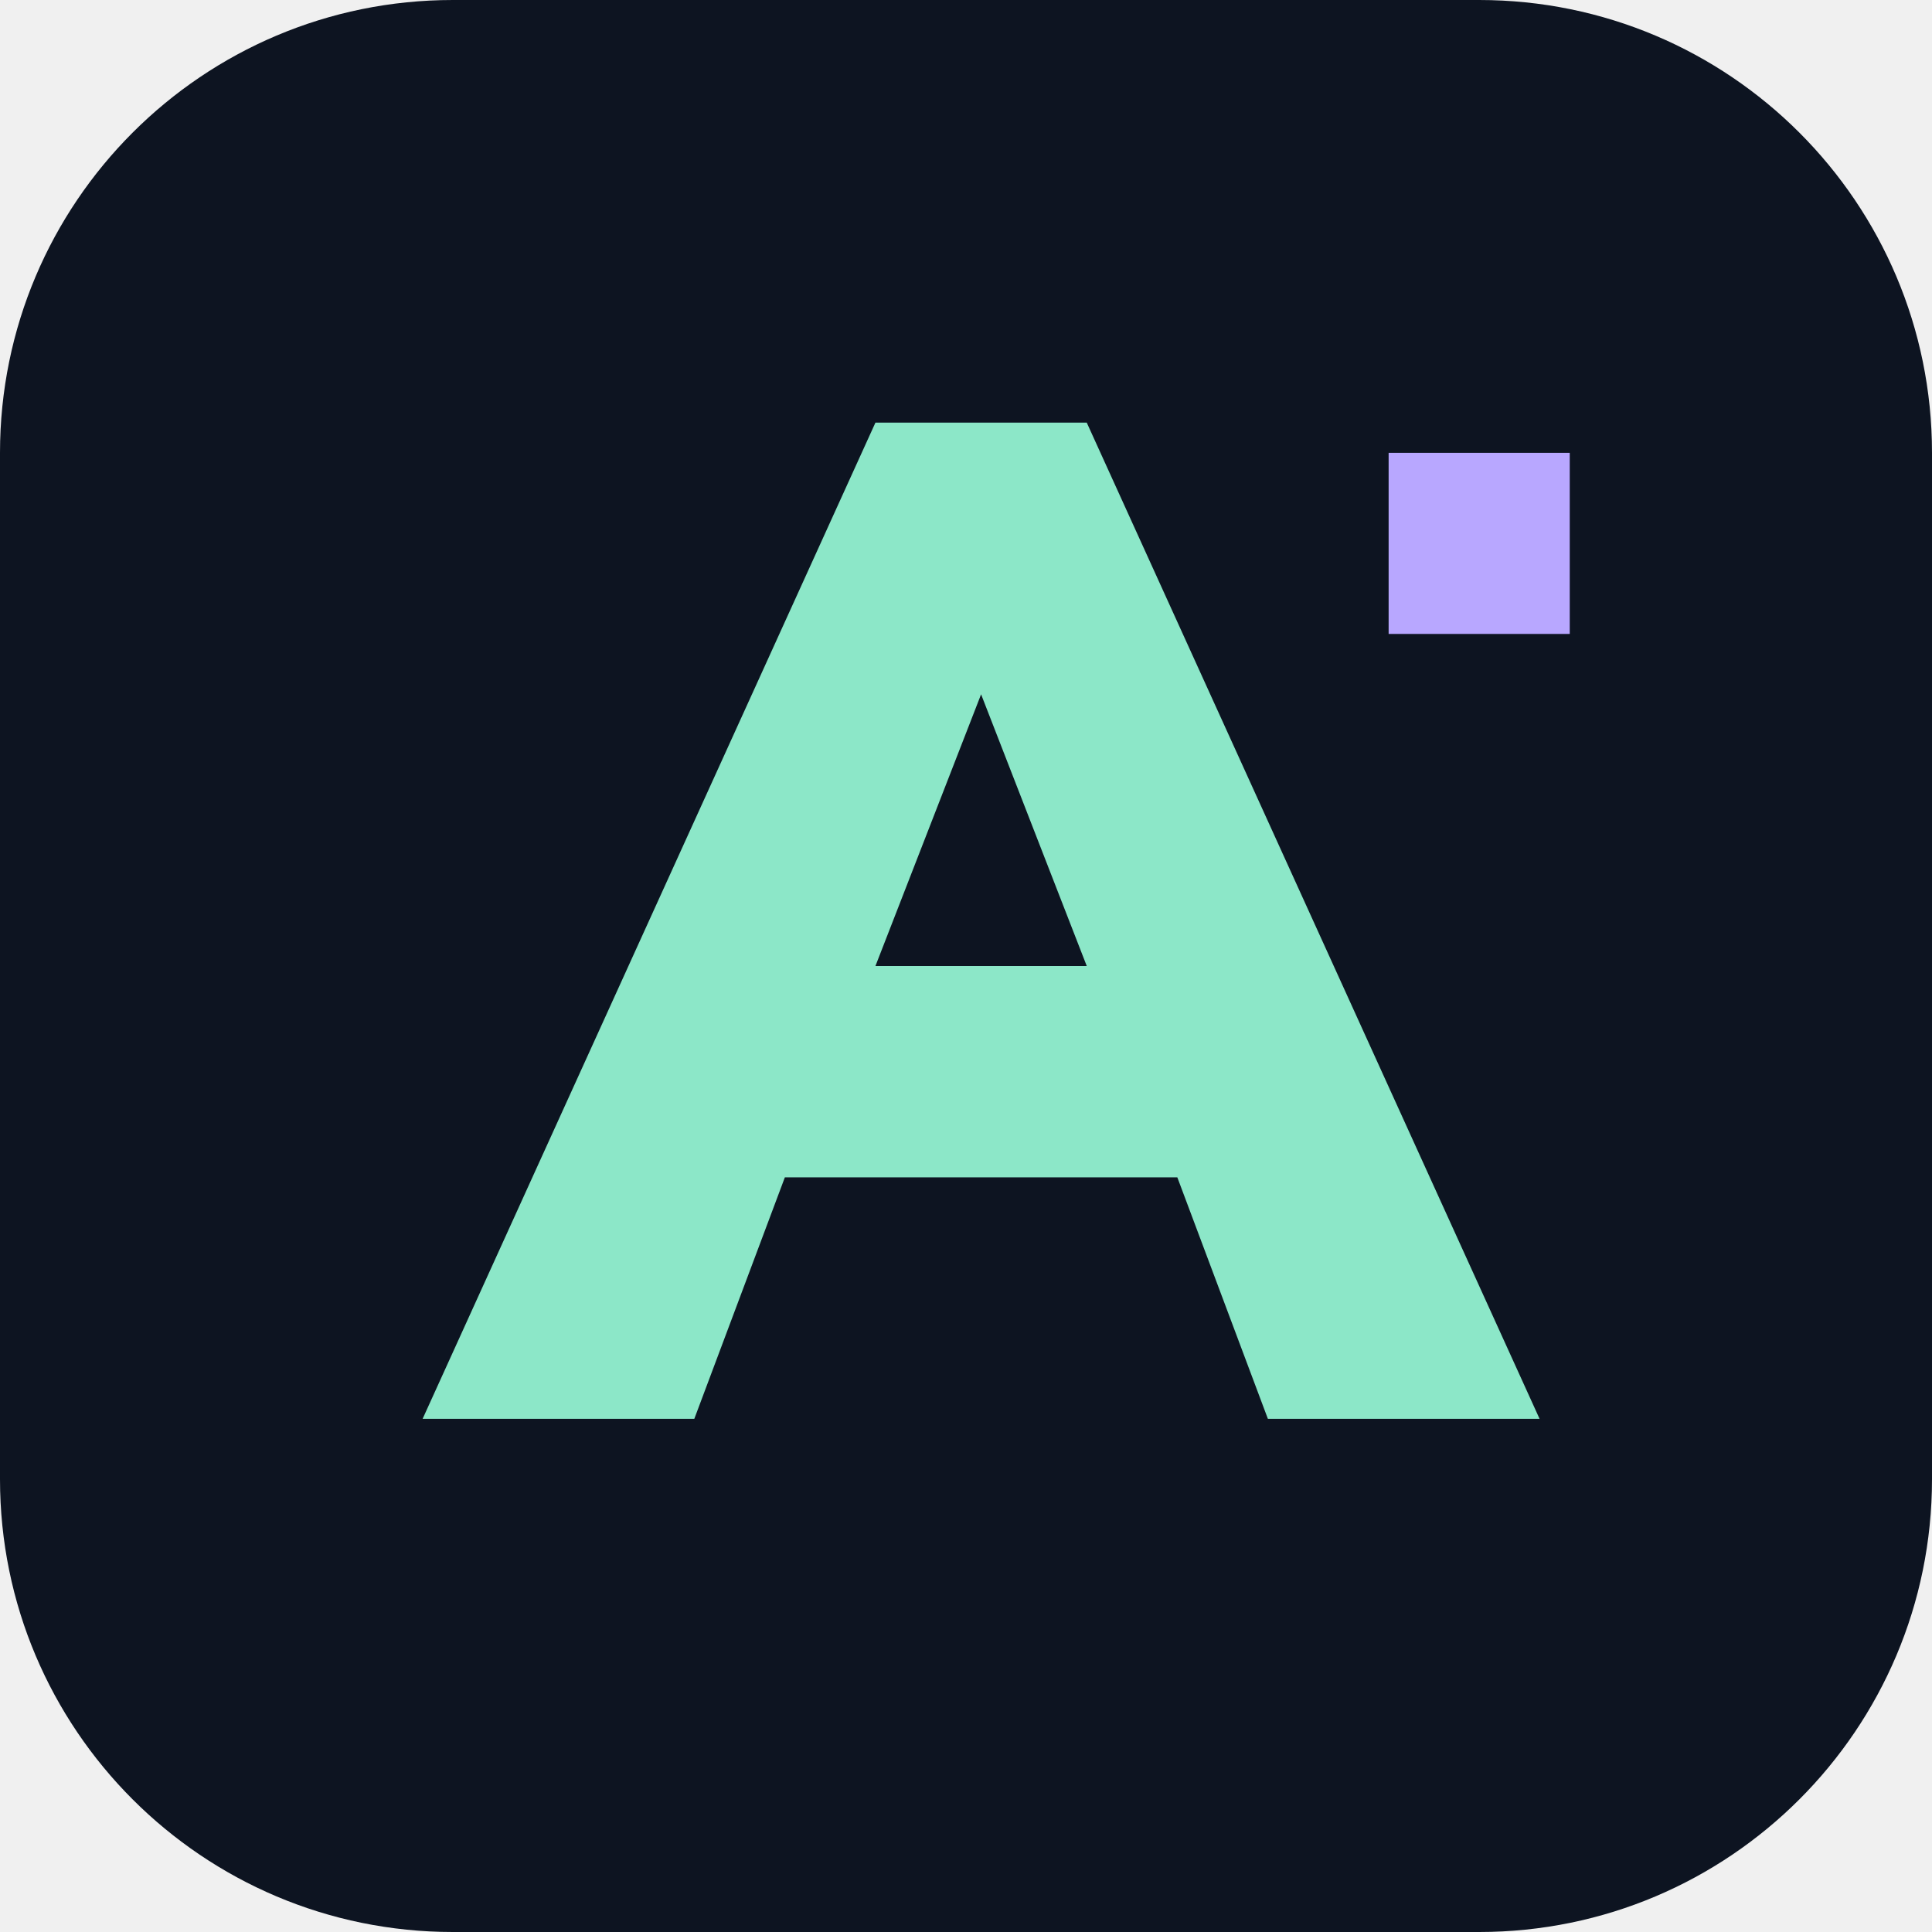
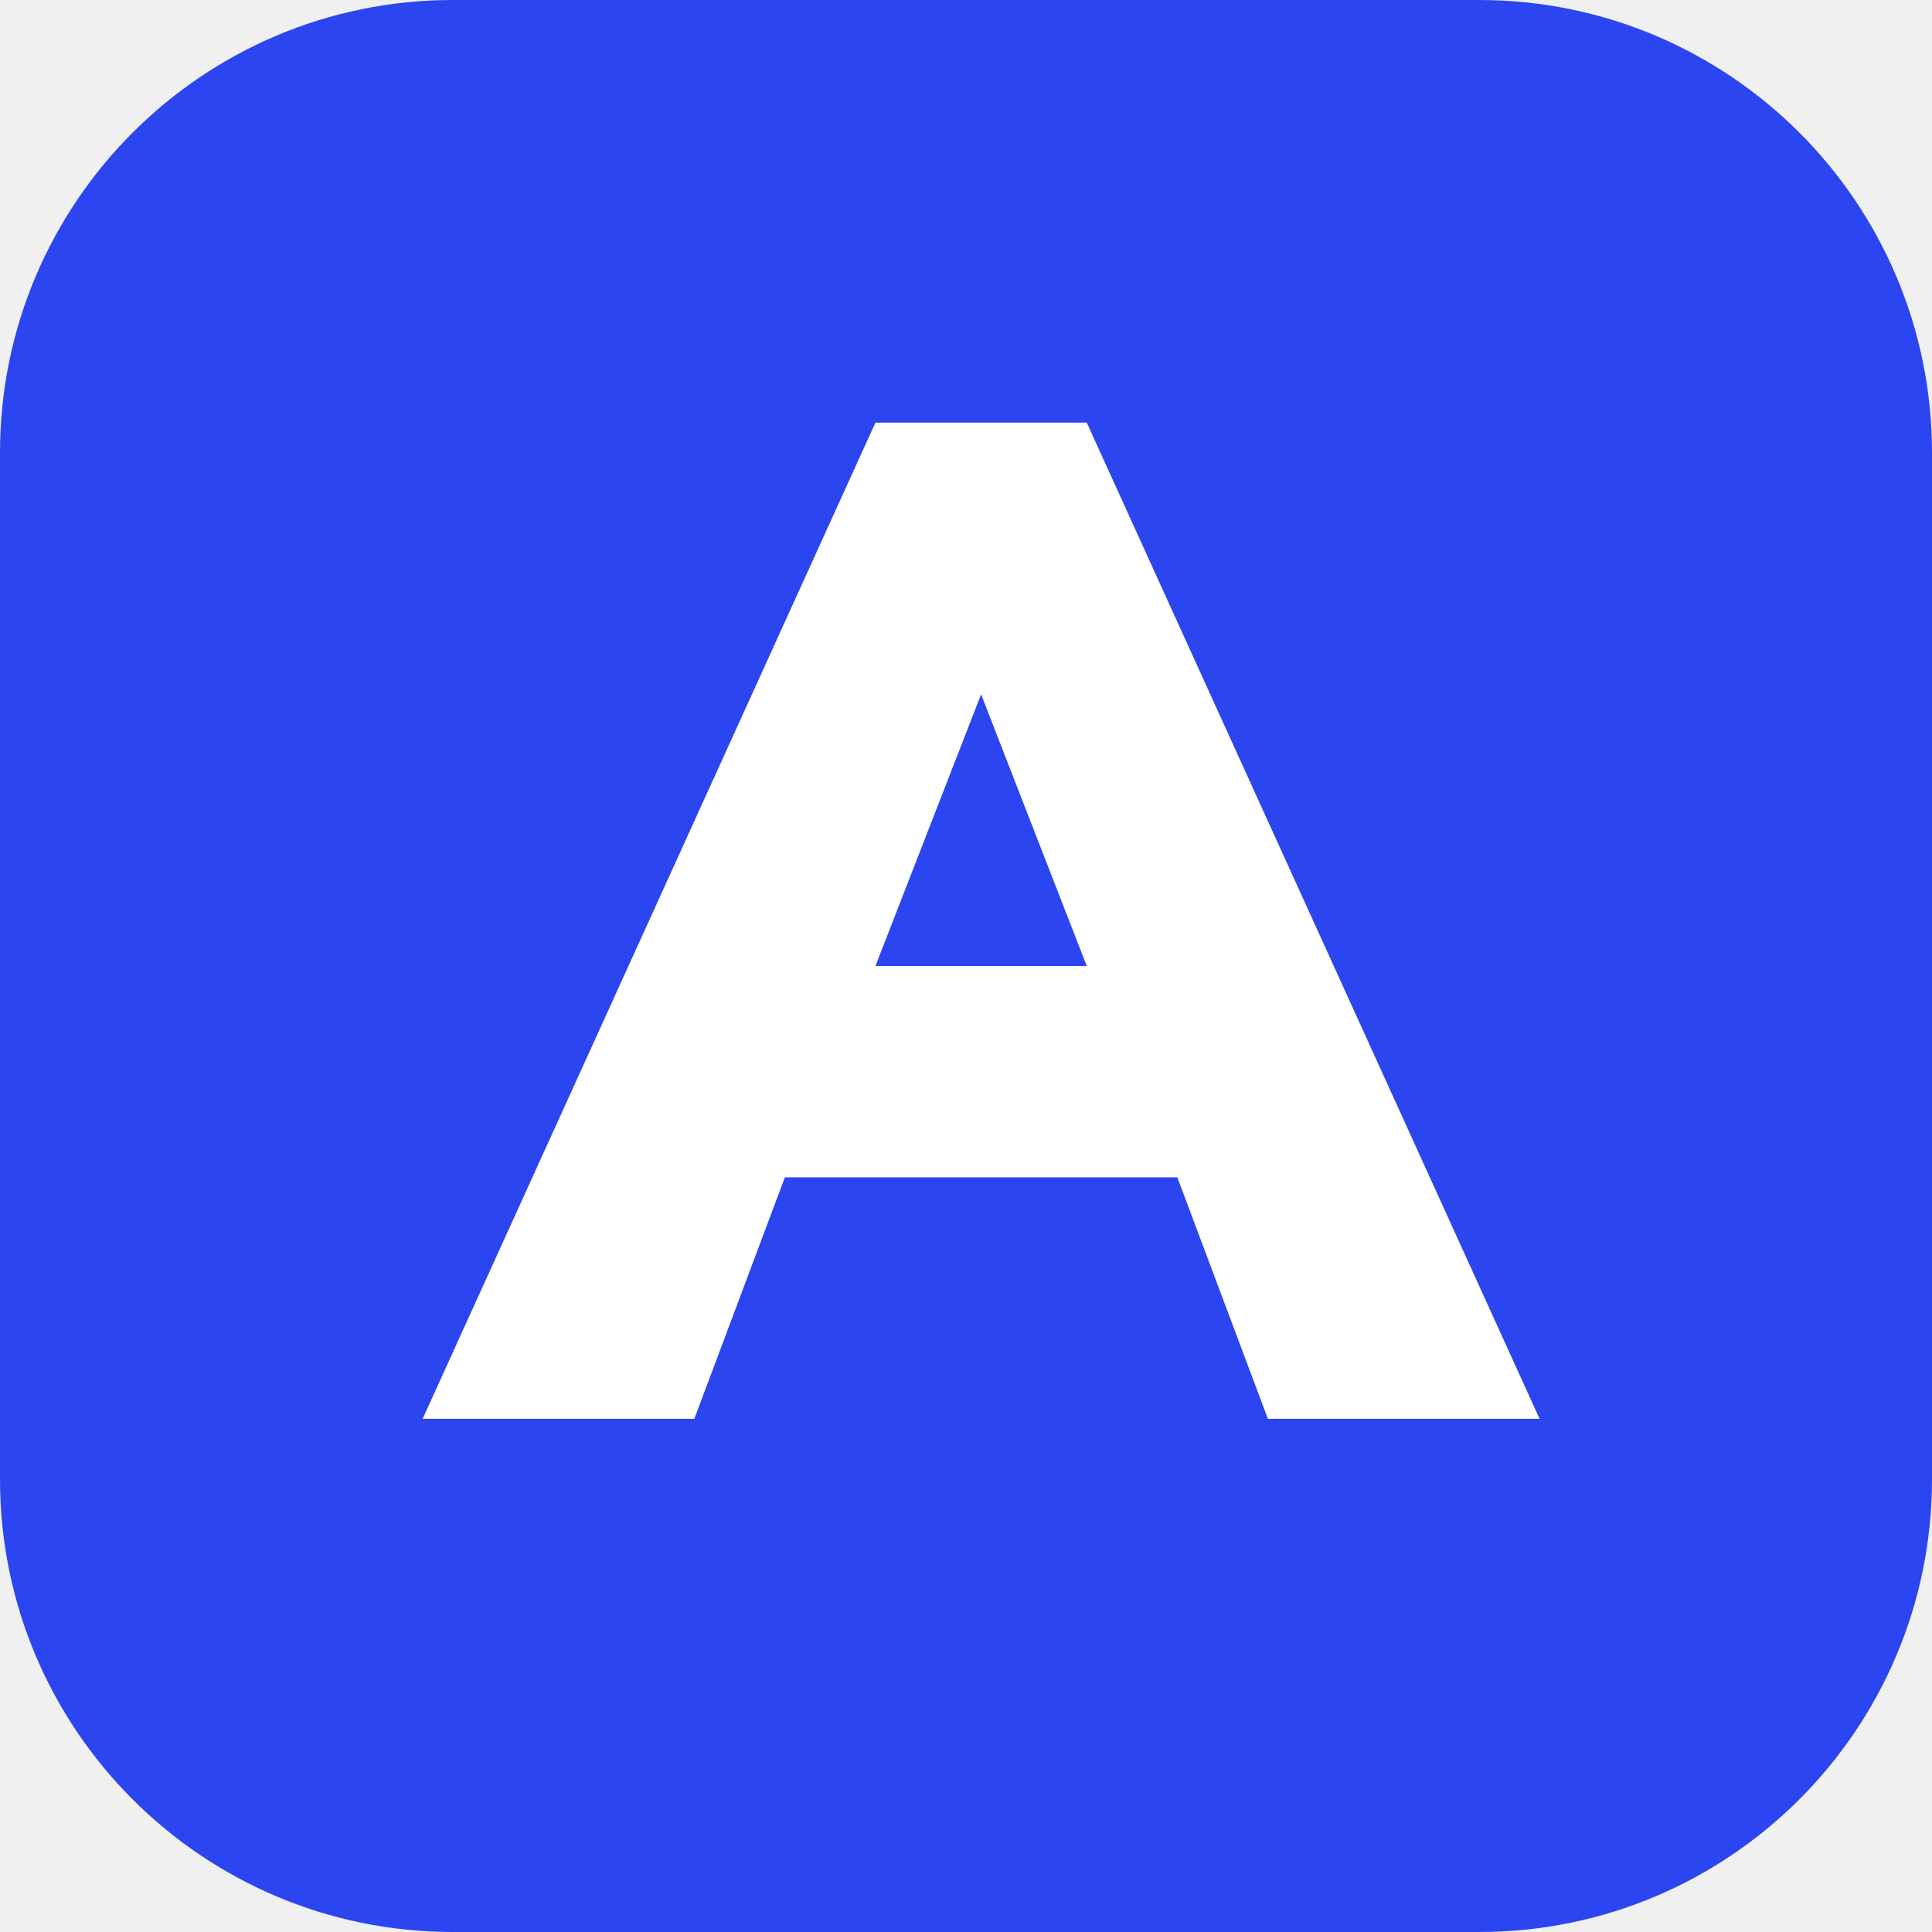
<svg xmlns="http://www.w3.org/2000/svg" viewBox="0 0 64 64">
-   <rect width="64" height="64" rx="15" fill="#0d1421" />
-   <path d="M14 47 29 14h7l15 33h-9l-3-8H26l-3 8Zm15-15h7l-3.5-9Z" fill="#8ce7c8" />
-   <path d="M46 15h6v6h-6z" fill="#b8a7ff" />
+   <rect width="64" height="64" rx="15" fill="#2B45F0" />
+   <path d="M14 47 29 14h7l15 33h-9l-3-8H26l-3 8Zm15-15h7l-3.5-9Z" fill="#fff" />
</svg>
